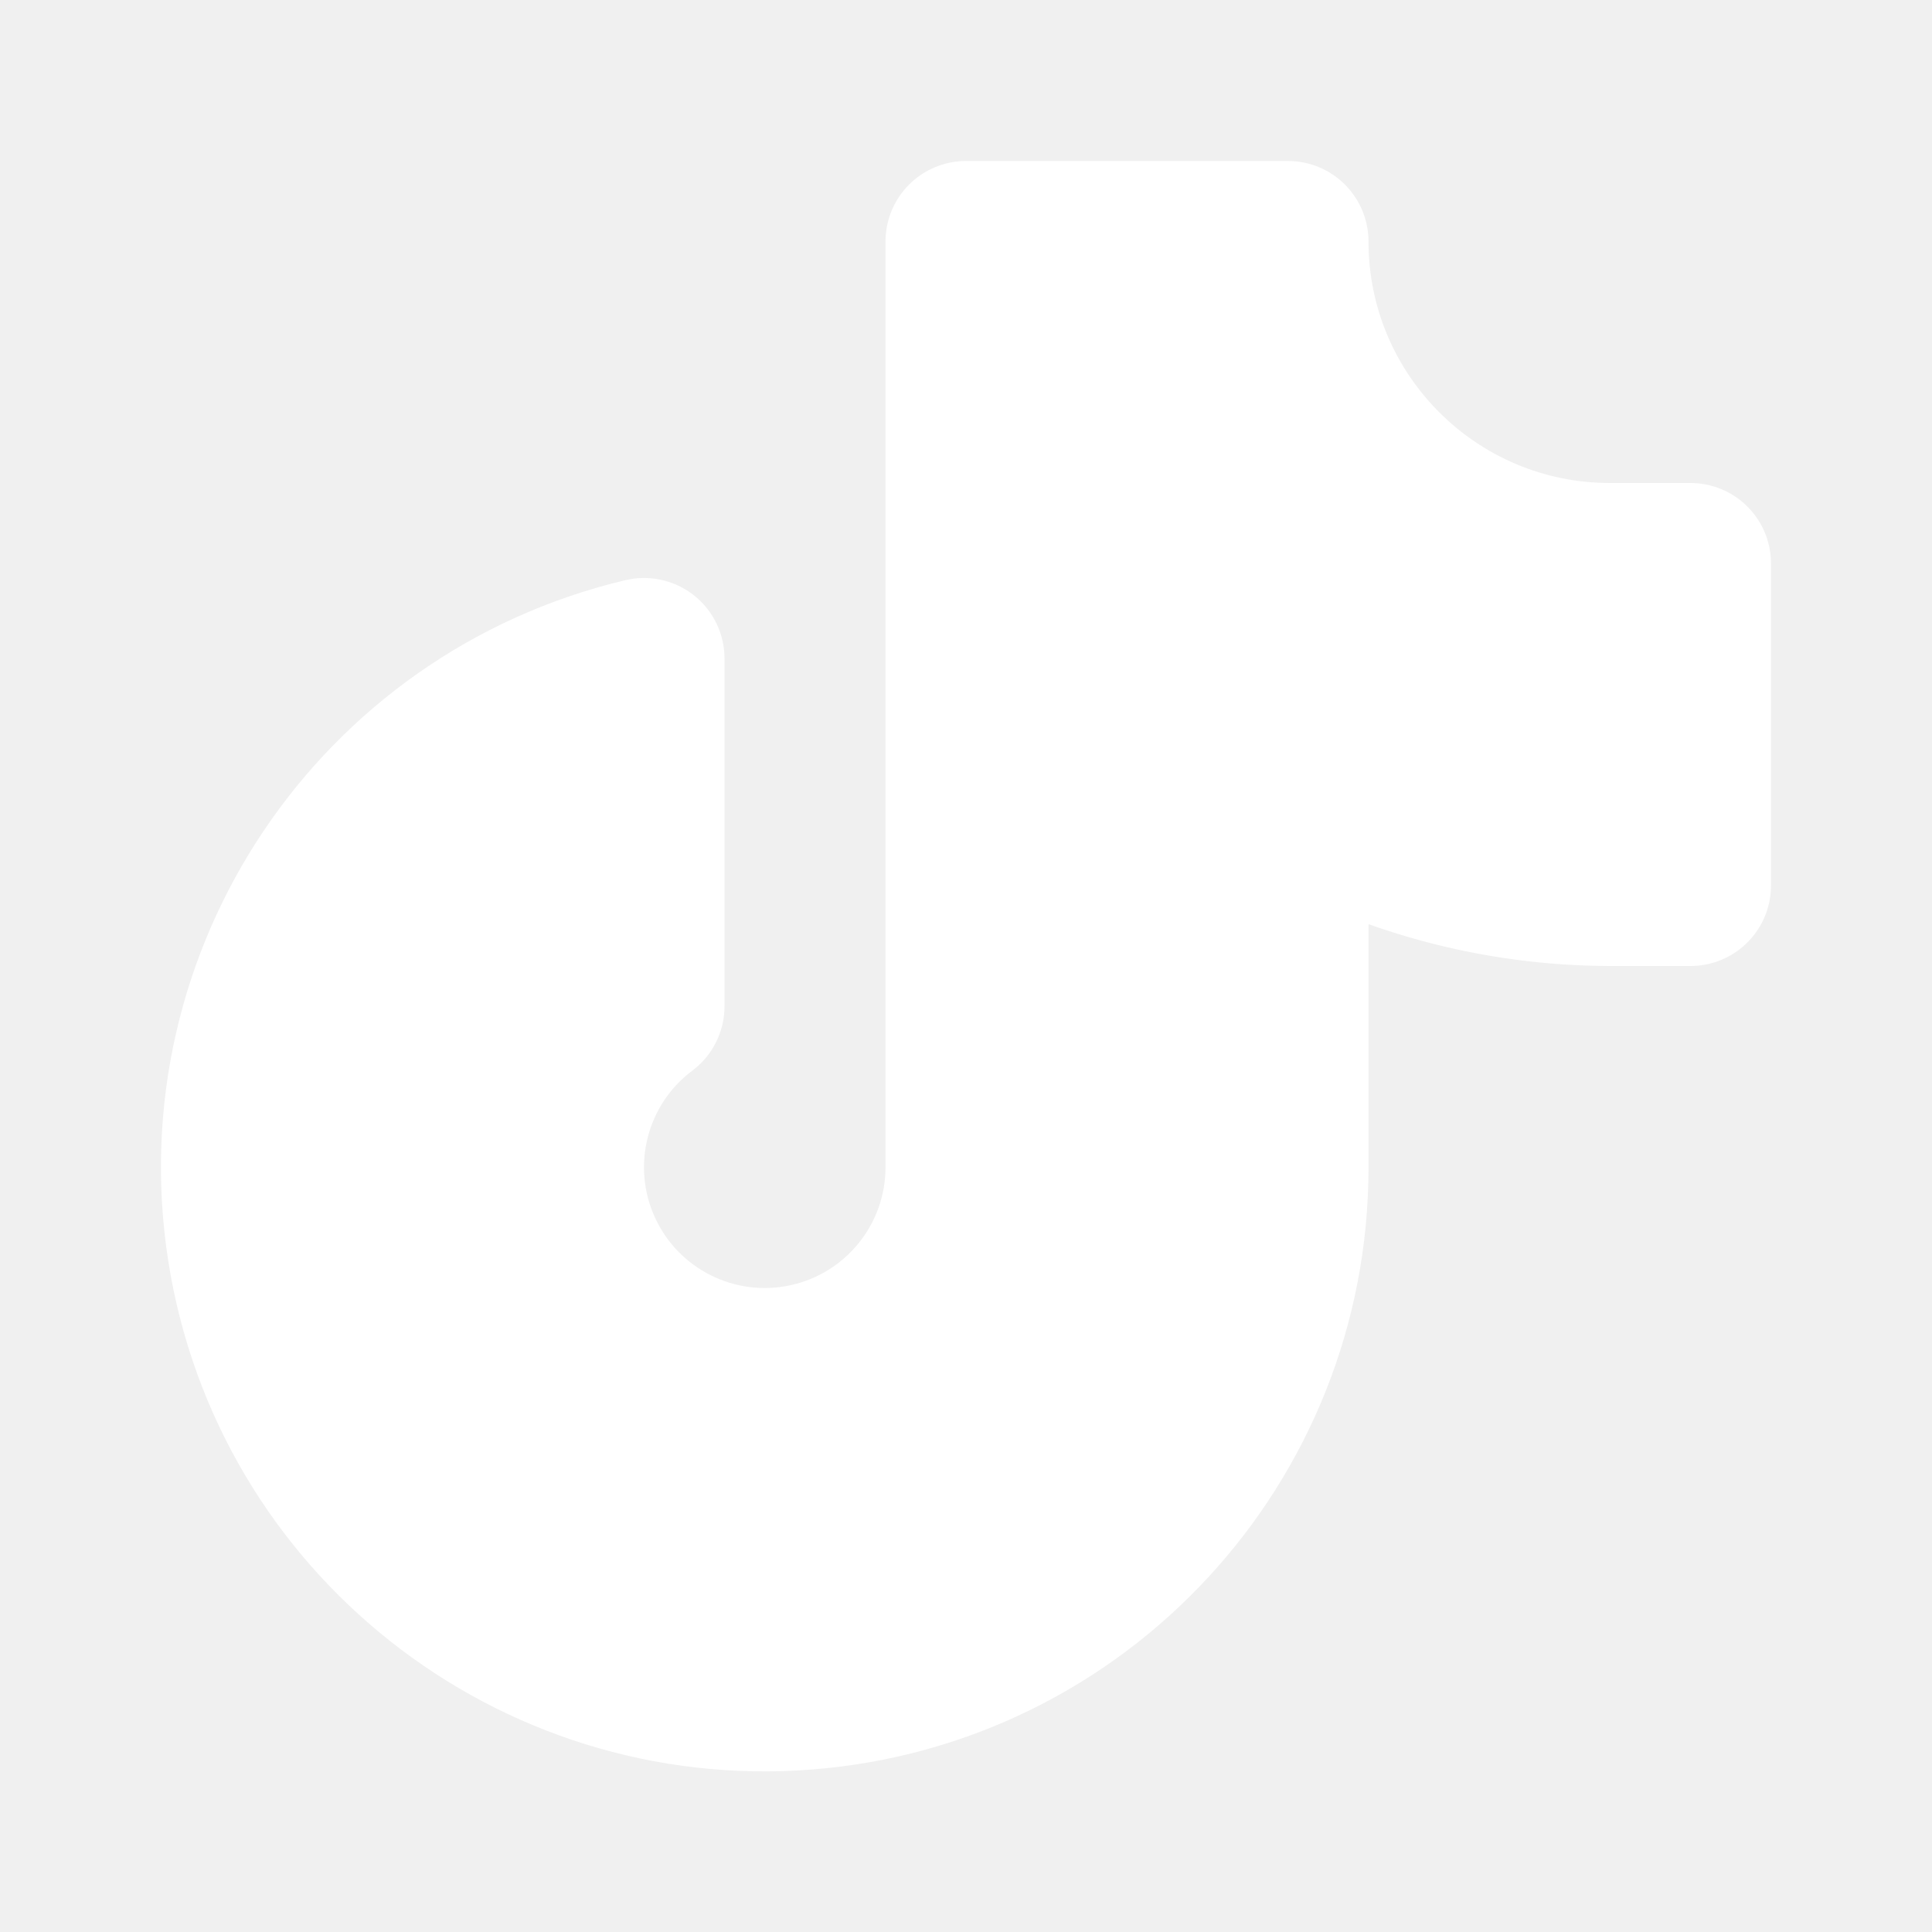
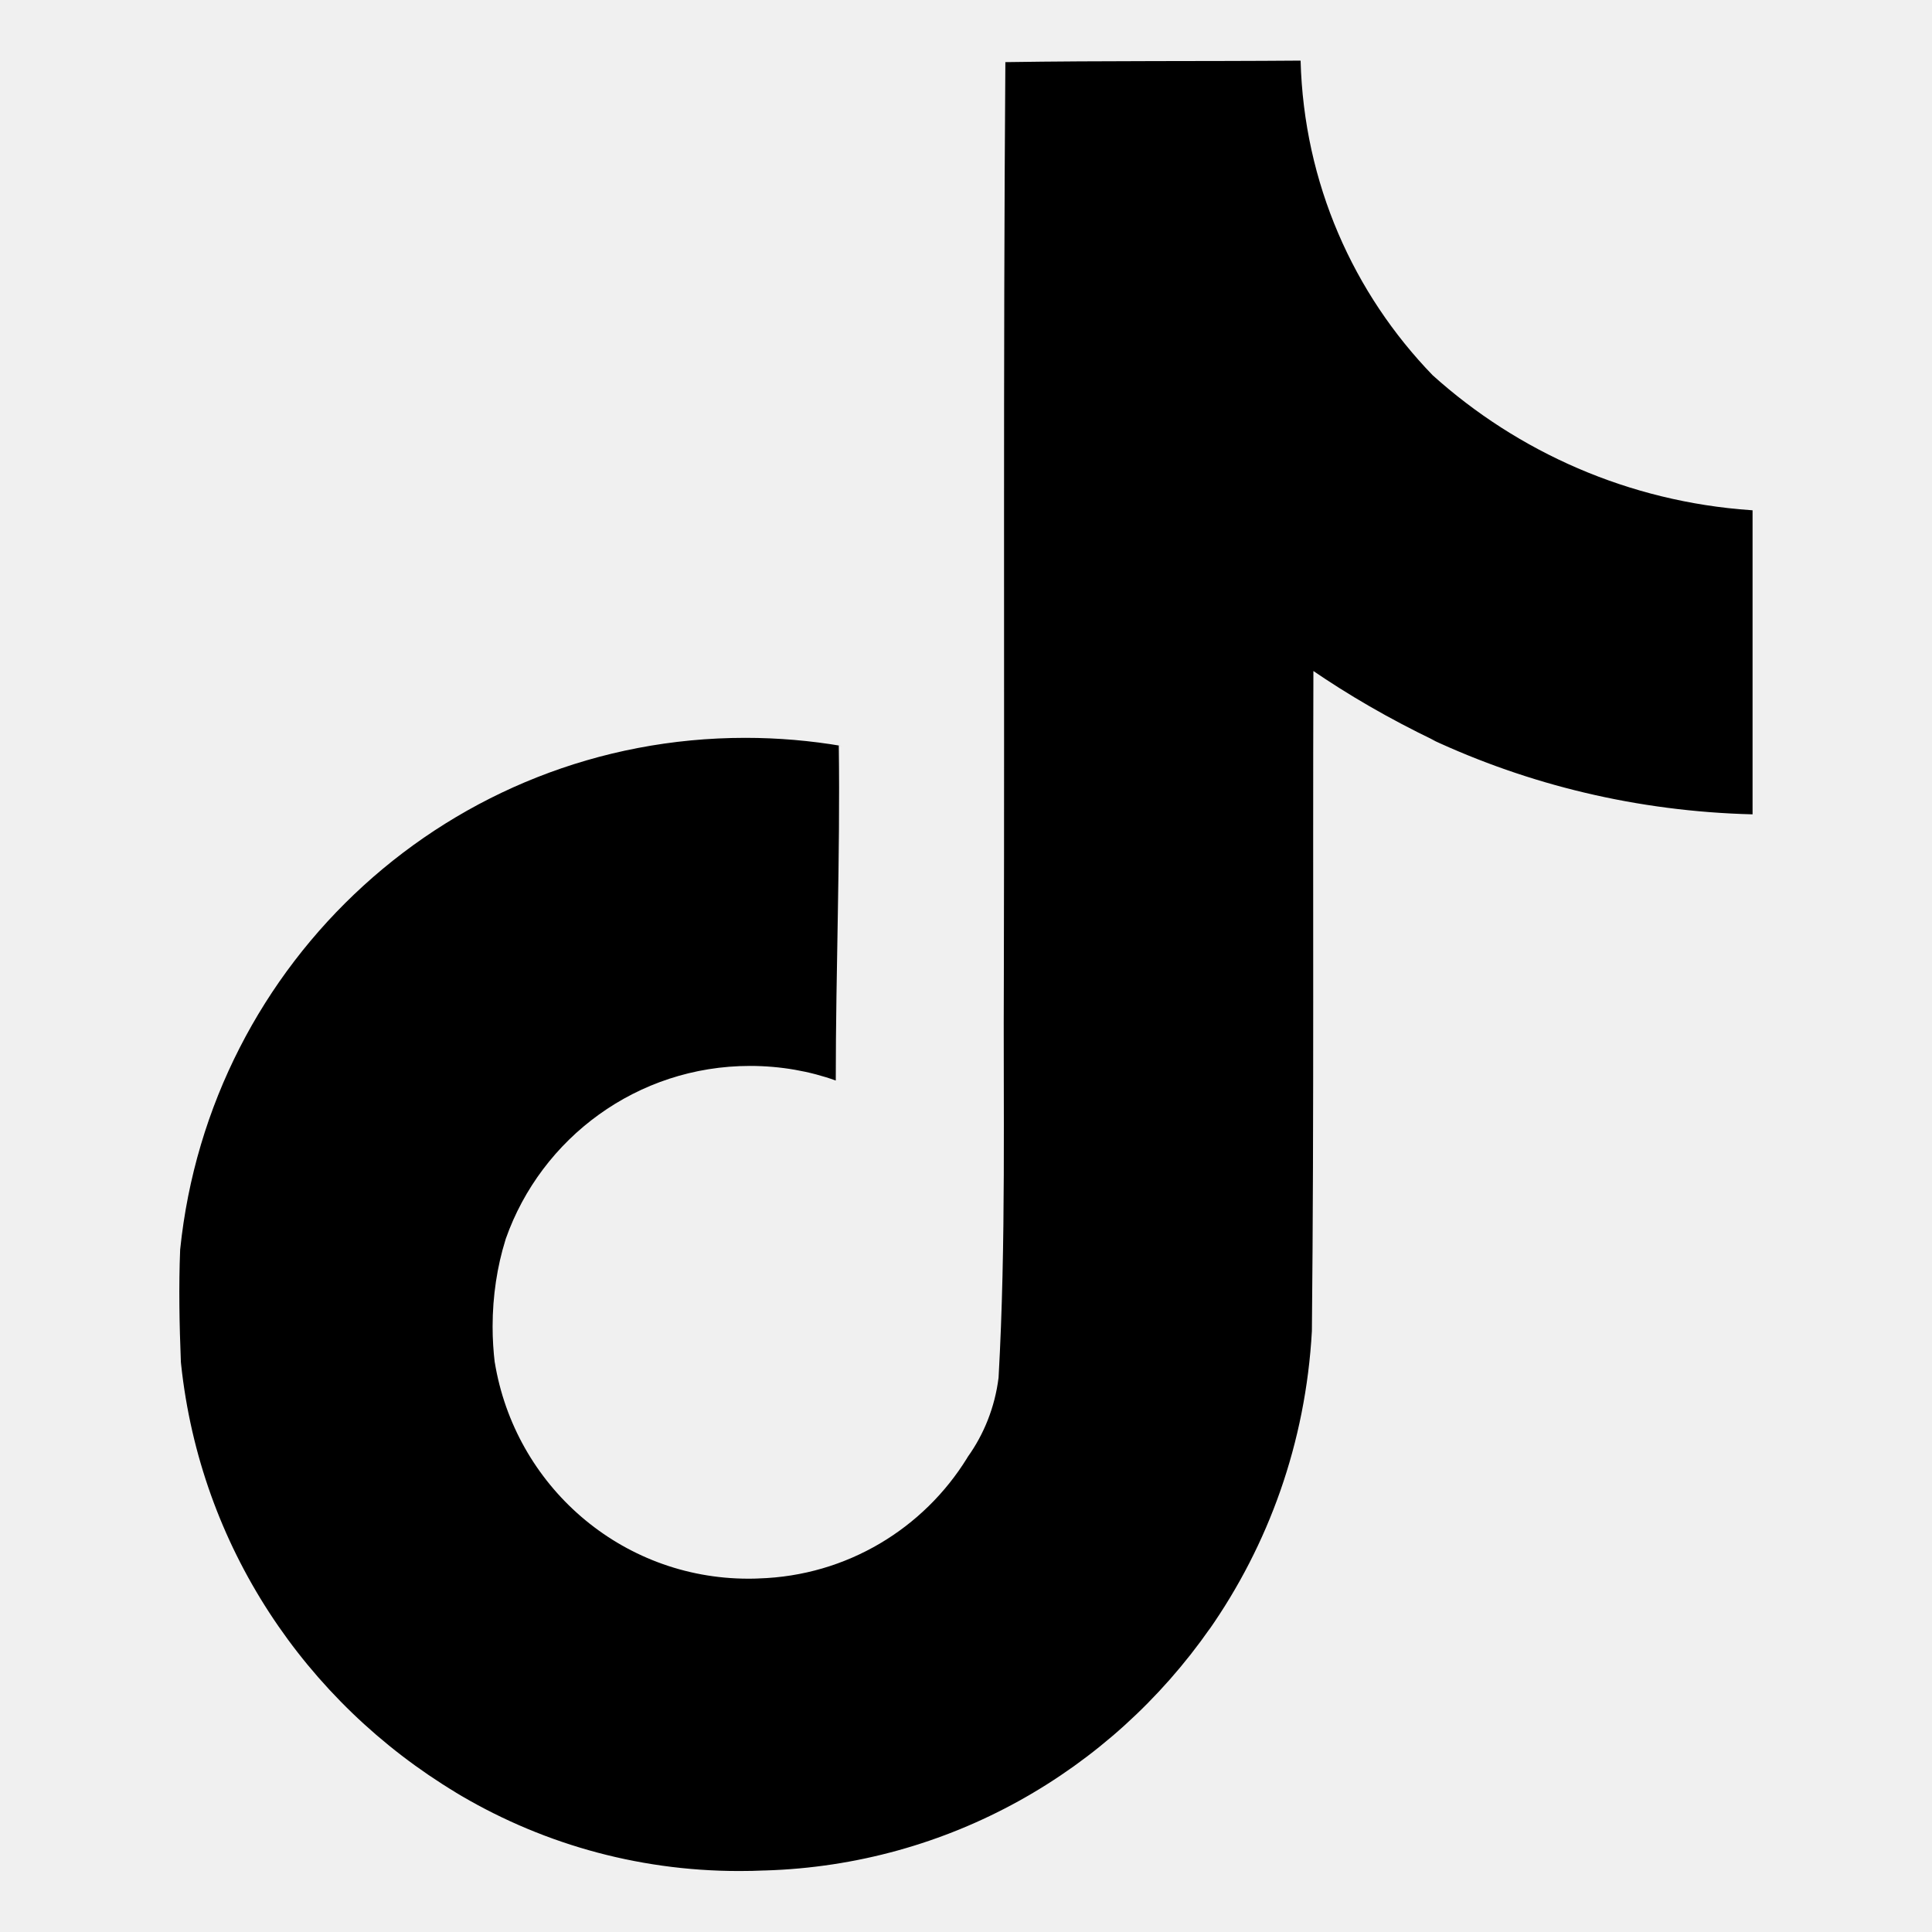
- <svg xmlns="http://www.w3.org/2000/svg" fill="none" width="800px" height="800px" viewBox="0 0 24 24" id="tiktok" data-name="Line Color" class="icon line-color">
-   <path id="primary" d="M21,7H20a4,4,0,0,1-4-4H12V14.5a2.5,2.5,0,1,1-4-2V8.18a6.5,6.5,0,1,0,8,6.32V9.92A8,8,0,0,0,20,11h1Z" style="fill: #ffffff; stroke: #ffffff; stroke-linecap: round; stroke-linejoin: round; stroke-width: 2;" />
+ <svg xmlns="http://www.w3.org/2000/svg" fill="#000000" width="800px" height="800px" viewBox="0 0 32 32" version="1.1">
+   <path d="M16.656 1.029c1.637-0.025 3.262-0.012 4.886-0.025 0.054 2.031 0.878 3.859 2.189 5.213l-0.002-0.002c1.411 1.271 3.247 2.095 5.271 2.235l0.028 0.002v5.036c-1.912-0.048-3.71-0.489-5.331-1.247l0.082 0.034c-0.784-0.377-1.447-0.764-2.077-1.196l0.052 0.034c-0.012 3.649 0.012 7.298-0.025 10.934-0.103 1.853-0.719 3.543-1.707 4.954l0.020-0.031c-1.652 2.366-4.328 3.919-7.371 4.011l-0.014 0c-0.123 0.006-0.268 0.009-0.414 0.009-1.73 0-3.347-0.482-4.725-1.319l0.040 0.023c-2.508-1.509-4.238-4.091-4.558-7.094l-0.004-0.041c-0.025-0.625-0.037-1.25-0.012-1.862 0.49-4.779 4.494-8.476 9.361-8.476 0.547 0 1.083 0.047 1.604 0.136l-0.056-0.008c0.025 1.849-0.050 3.699-0.050 5.548-0.423-0.153-0.911-0.242-1.42-0.242-1.868 0-3.457 1.194-4.045 2.861l-0.009 0.030c-0.133 0.427-0.21 0.918-0.21 1.426 0 0.206 0.013 0.41 0.037 0.61l-0.002-0.024c0.332 2.046 2.086 3.59 4.201 3.59 0.061 0 0.121-0.001 0.181-0.004l-0.009 0c1.463-0.044 2.733-0.831 3.451-1.994l0.010-0.018c0.267-0.372 0.45-0.822 0.511-1.311l0.001-0.014c0.125-2.237 0.075-4.461 0.087-6.698 0.012-5.036-0.012-10.060 0.025-15.083z" />
</svg>
